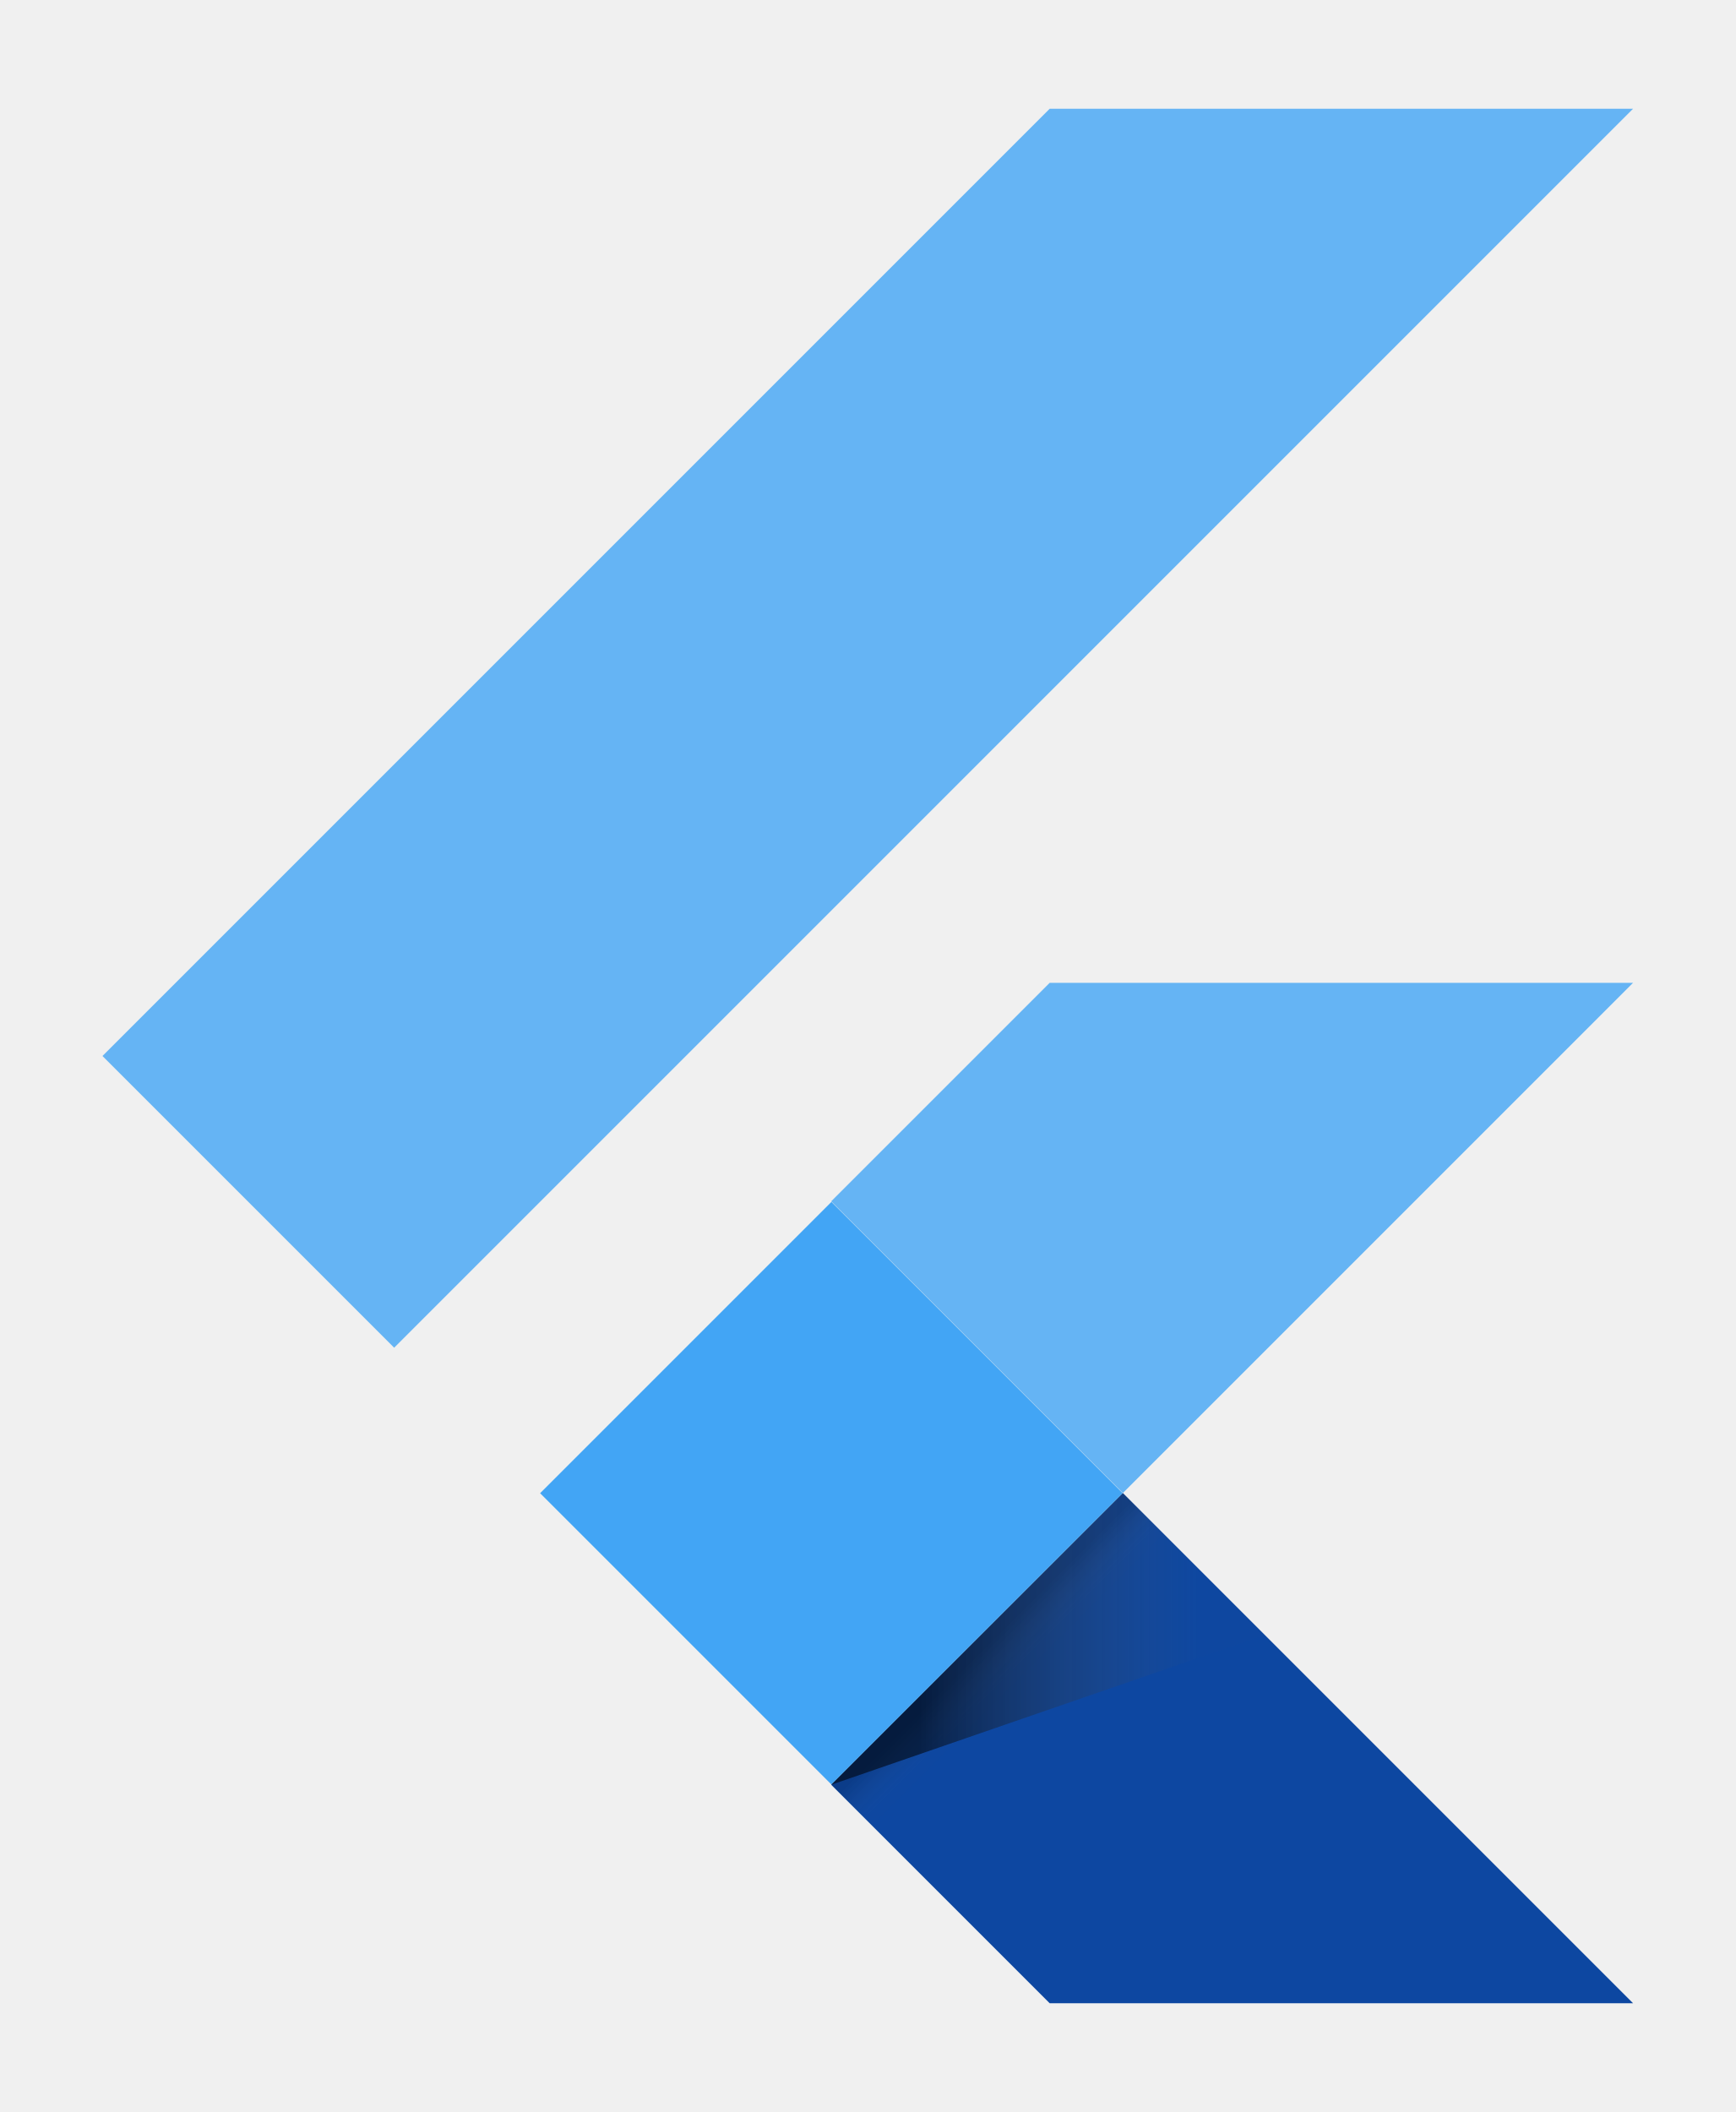
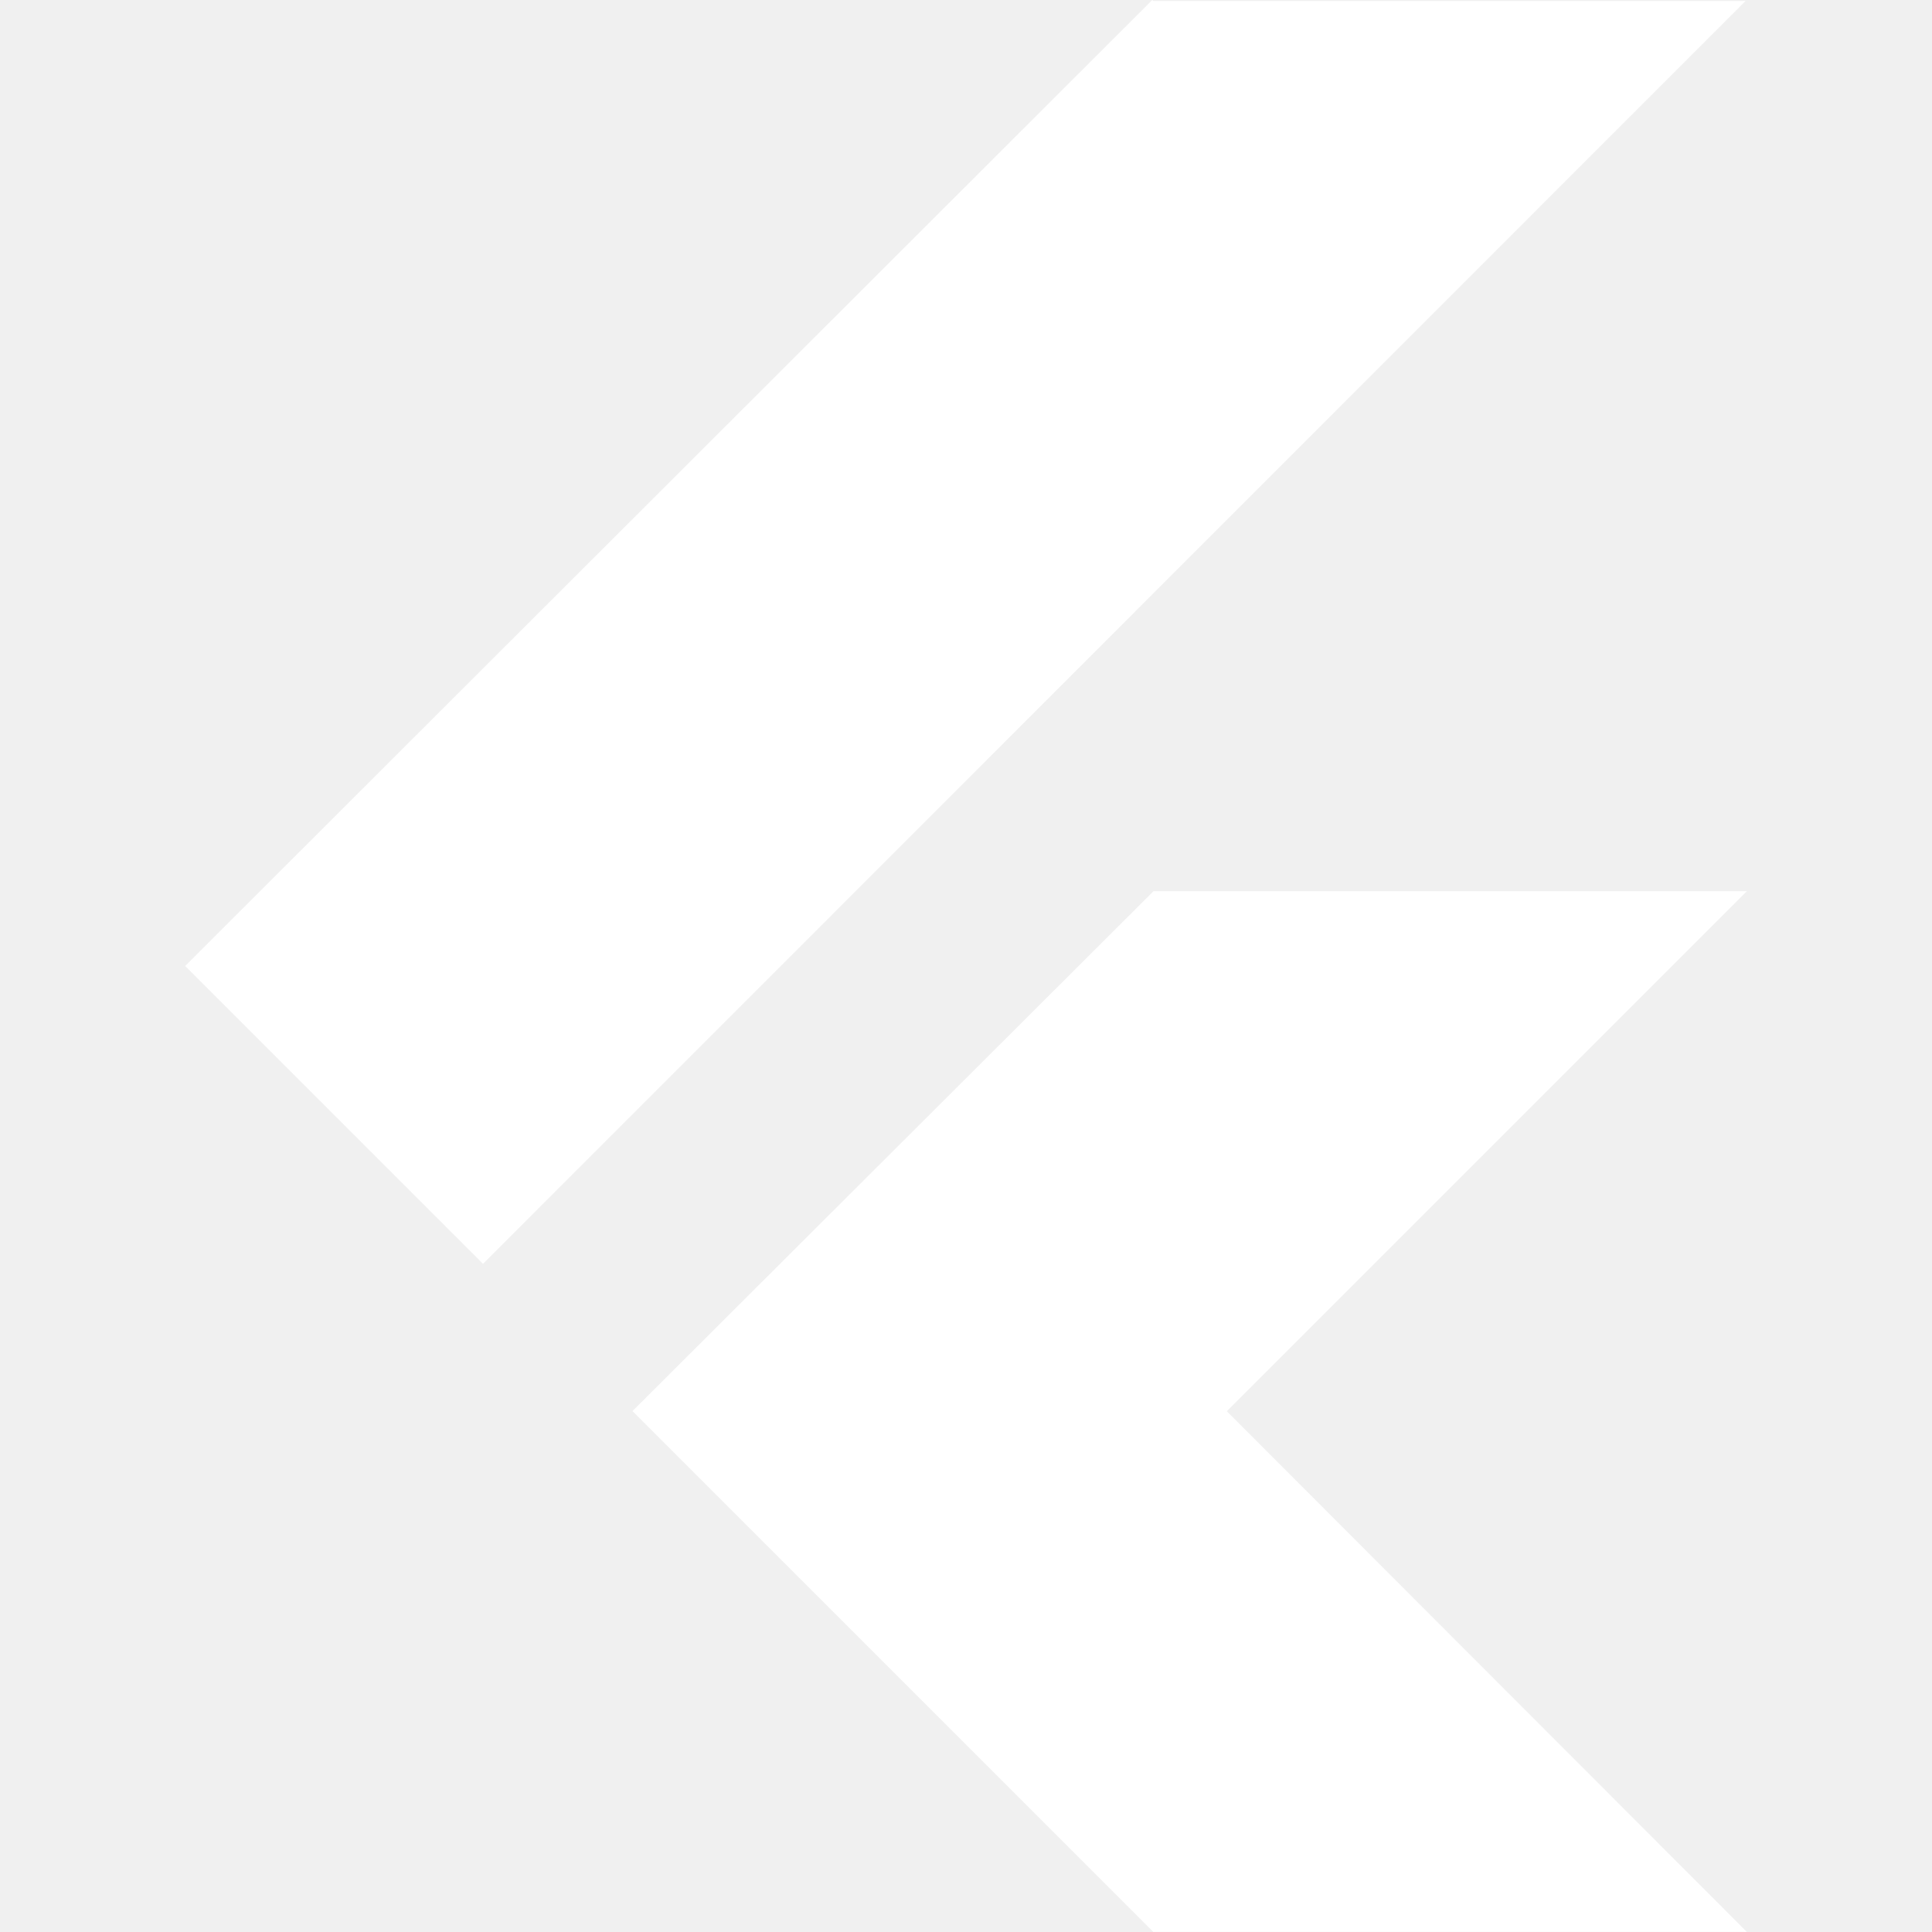
- <svg xmlns="http://www.w3.org/2000/svg" version="1.1" viewBox="0 0 166 202">
-   <defs>
-     <linearGradient id="triangleGradient">
-       <stop offset="20%" stop-color="#000000" stop-opacity=".55" />
-       <stop offset="85%" stop-color="#616161" stop-opacity=".01" />
-     </linearGradient>
-     <linearGradient id="rectangleGradient" x1="0%" x2="0%" y1="0%" y2="100%">
-       <stop offset="20%" stop-color="#000000" stop-opacity=".15" />
-       <stop offset="85%" stop-color="#616161" stop-opacity=".01" />
-     </linearGradient>
-   </defs>
-   <path fill="#42A5F5" fill-opacity=".8" d="M37.7 128.9 9.8 101 100.4 10.4 156.2 10.4" />
-   <path fill="#42A5F5" fill-opacity=".8" d="M156.2 94 100.4 94 79.5 114.9 107.4 142.8" />
-   <path fill="#0D47A1" d="M79.5 170.7 100.4 191.6 156.2 191.6 156.2 191.6 107.4 142.8" />
-   <g transform="matrix(0.7071, -0.7071, 0.7071, 0.7071, -77.667, 98.057)">
-     <rect width="39.4" height="39.4" x="59.8" y="123.1" fill="#42A5F5" />
-     <rect width="39.4" height="5.5" x="59.8" y="162.5" fill="url(#rectangleGradient)" />
-   </g>
-   <path d="M79.5 170.7 120.9 156.4 107.4 142.8" fill="url(#triangleGradient)" />
+ <svg xmlns="http://www.w3.org/2000/svg" role="img" viewBox="0 0 24 24" fill="#FFFFFF">
+   <path d="M14.314 0L2.3 12 6 15.7 21.684.012h-7.357L14.314 0zm.014 11.072l-6.471 6.457 6.47 6.47H21.7l-6.46-6.468 6.46-6.46h-7.371z" />
</svg>
